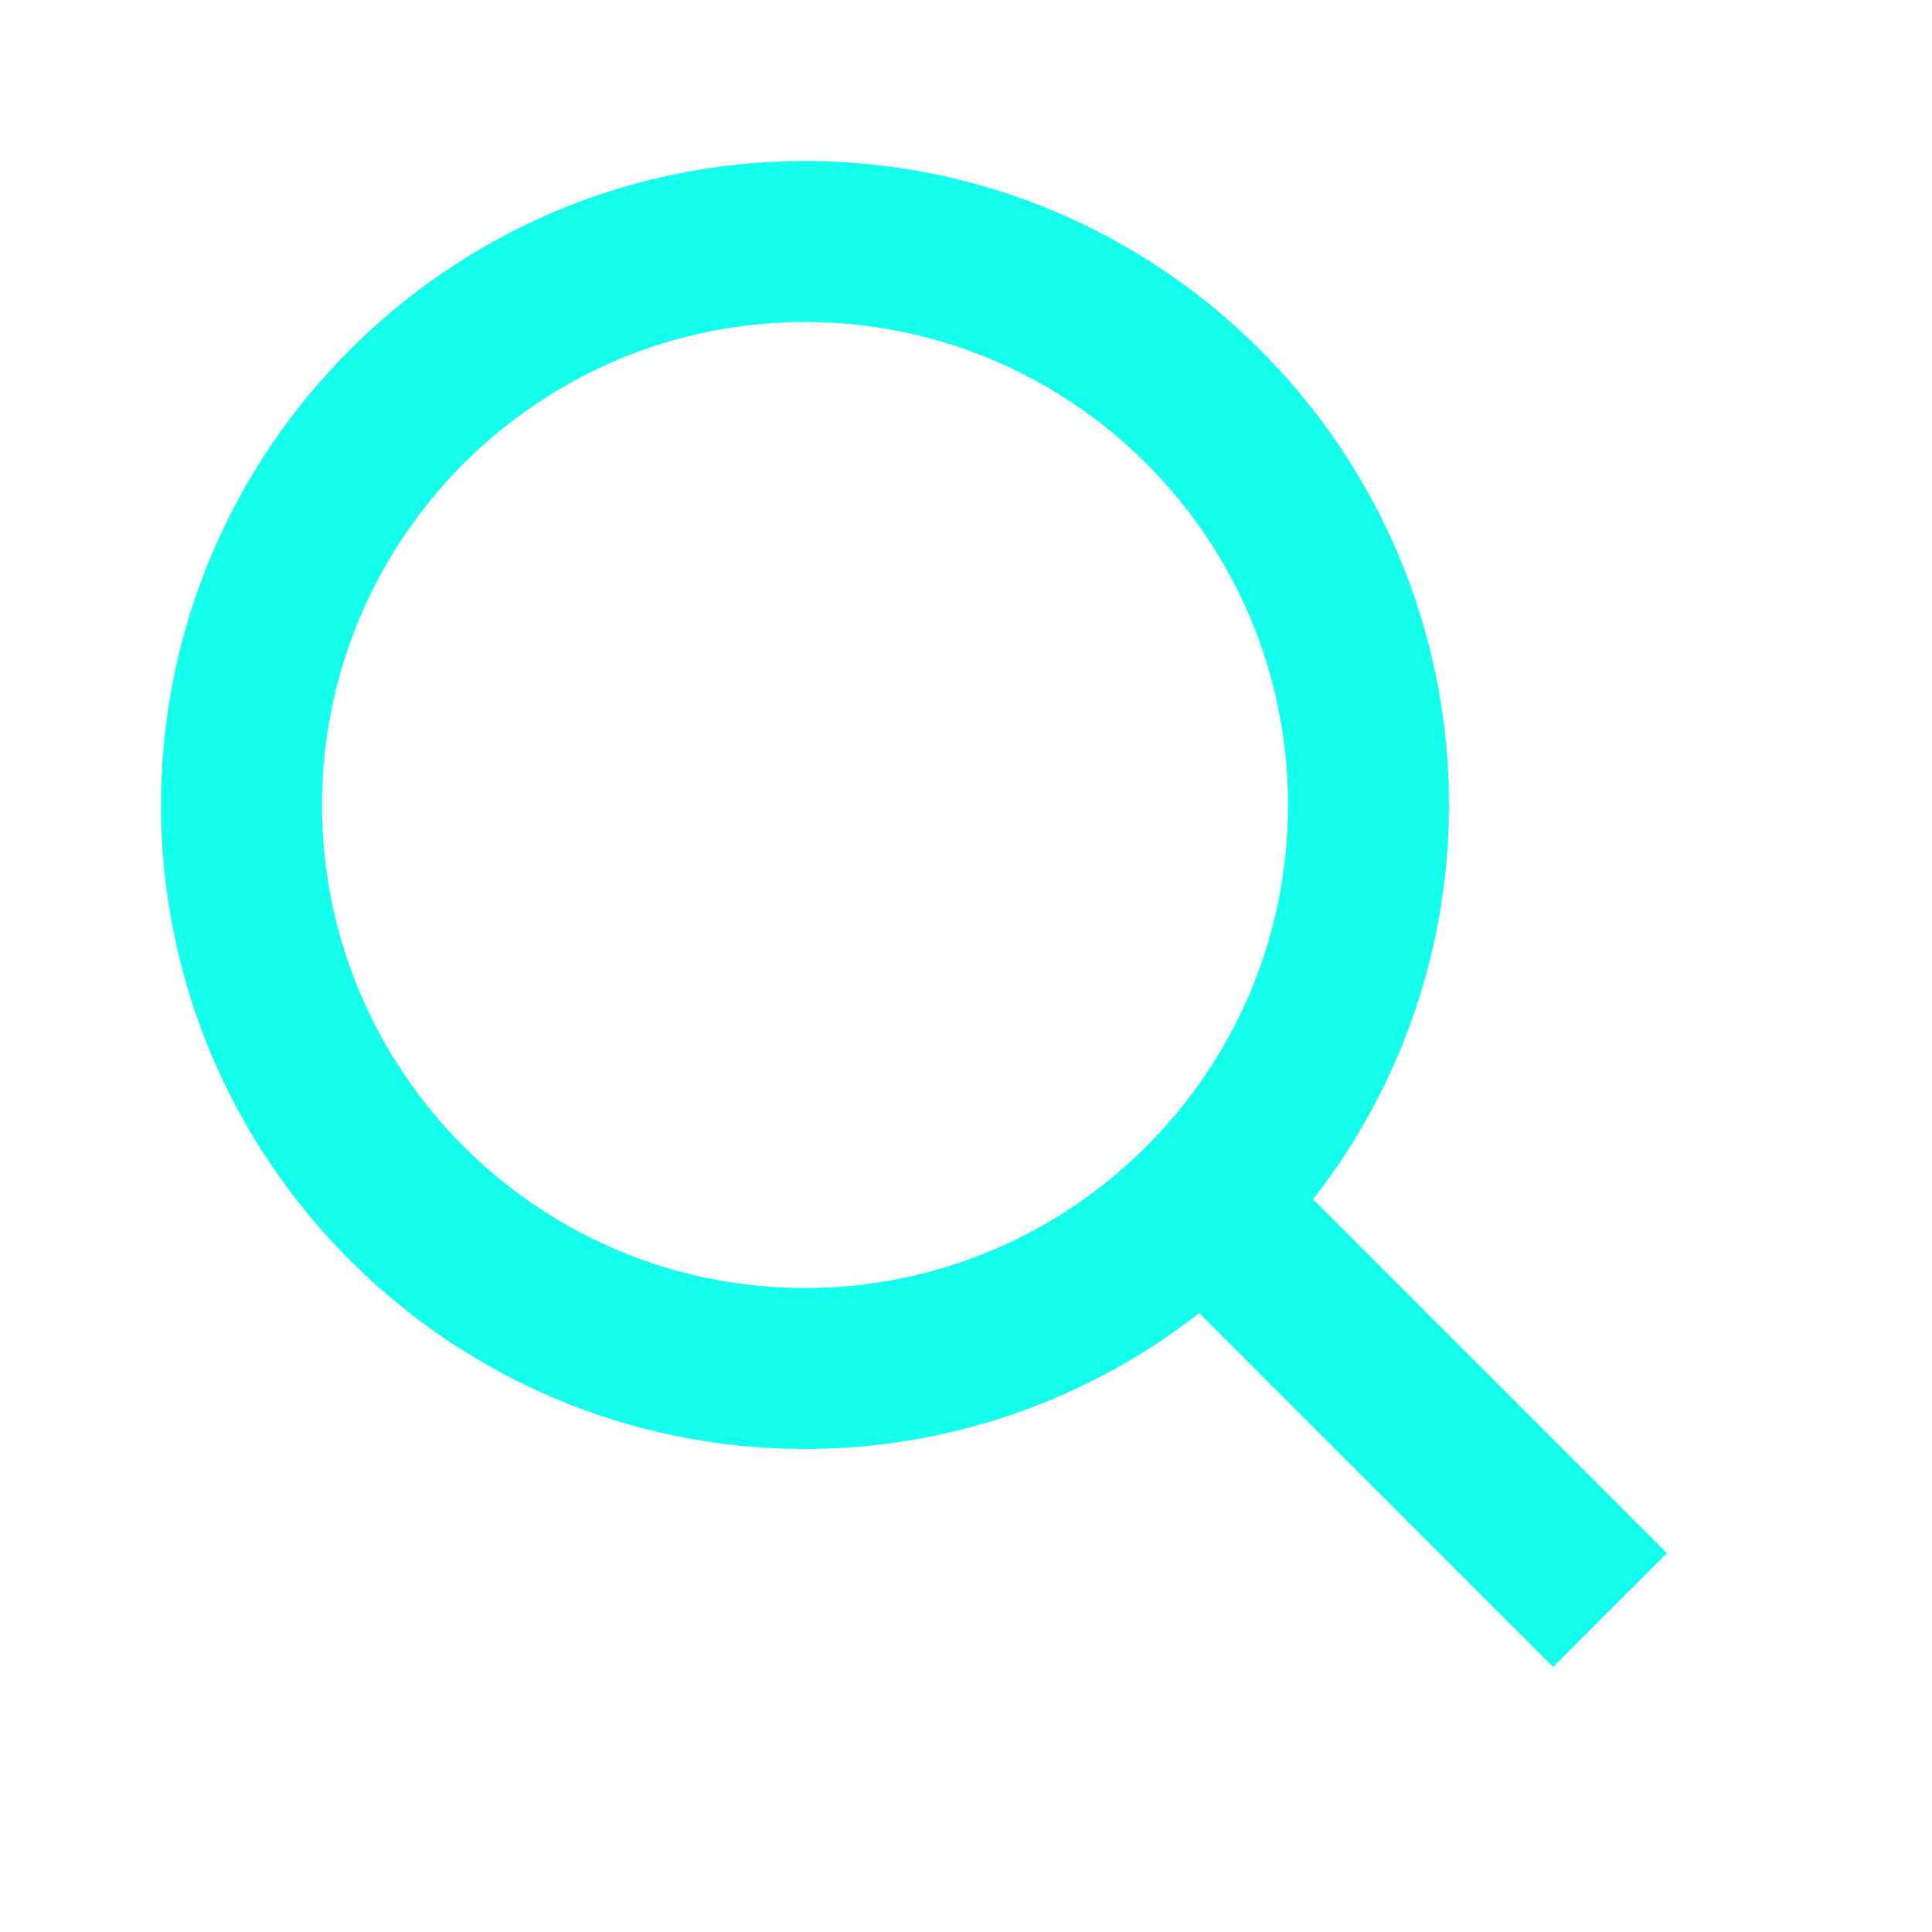
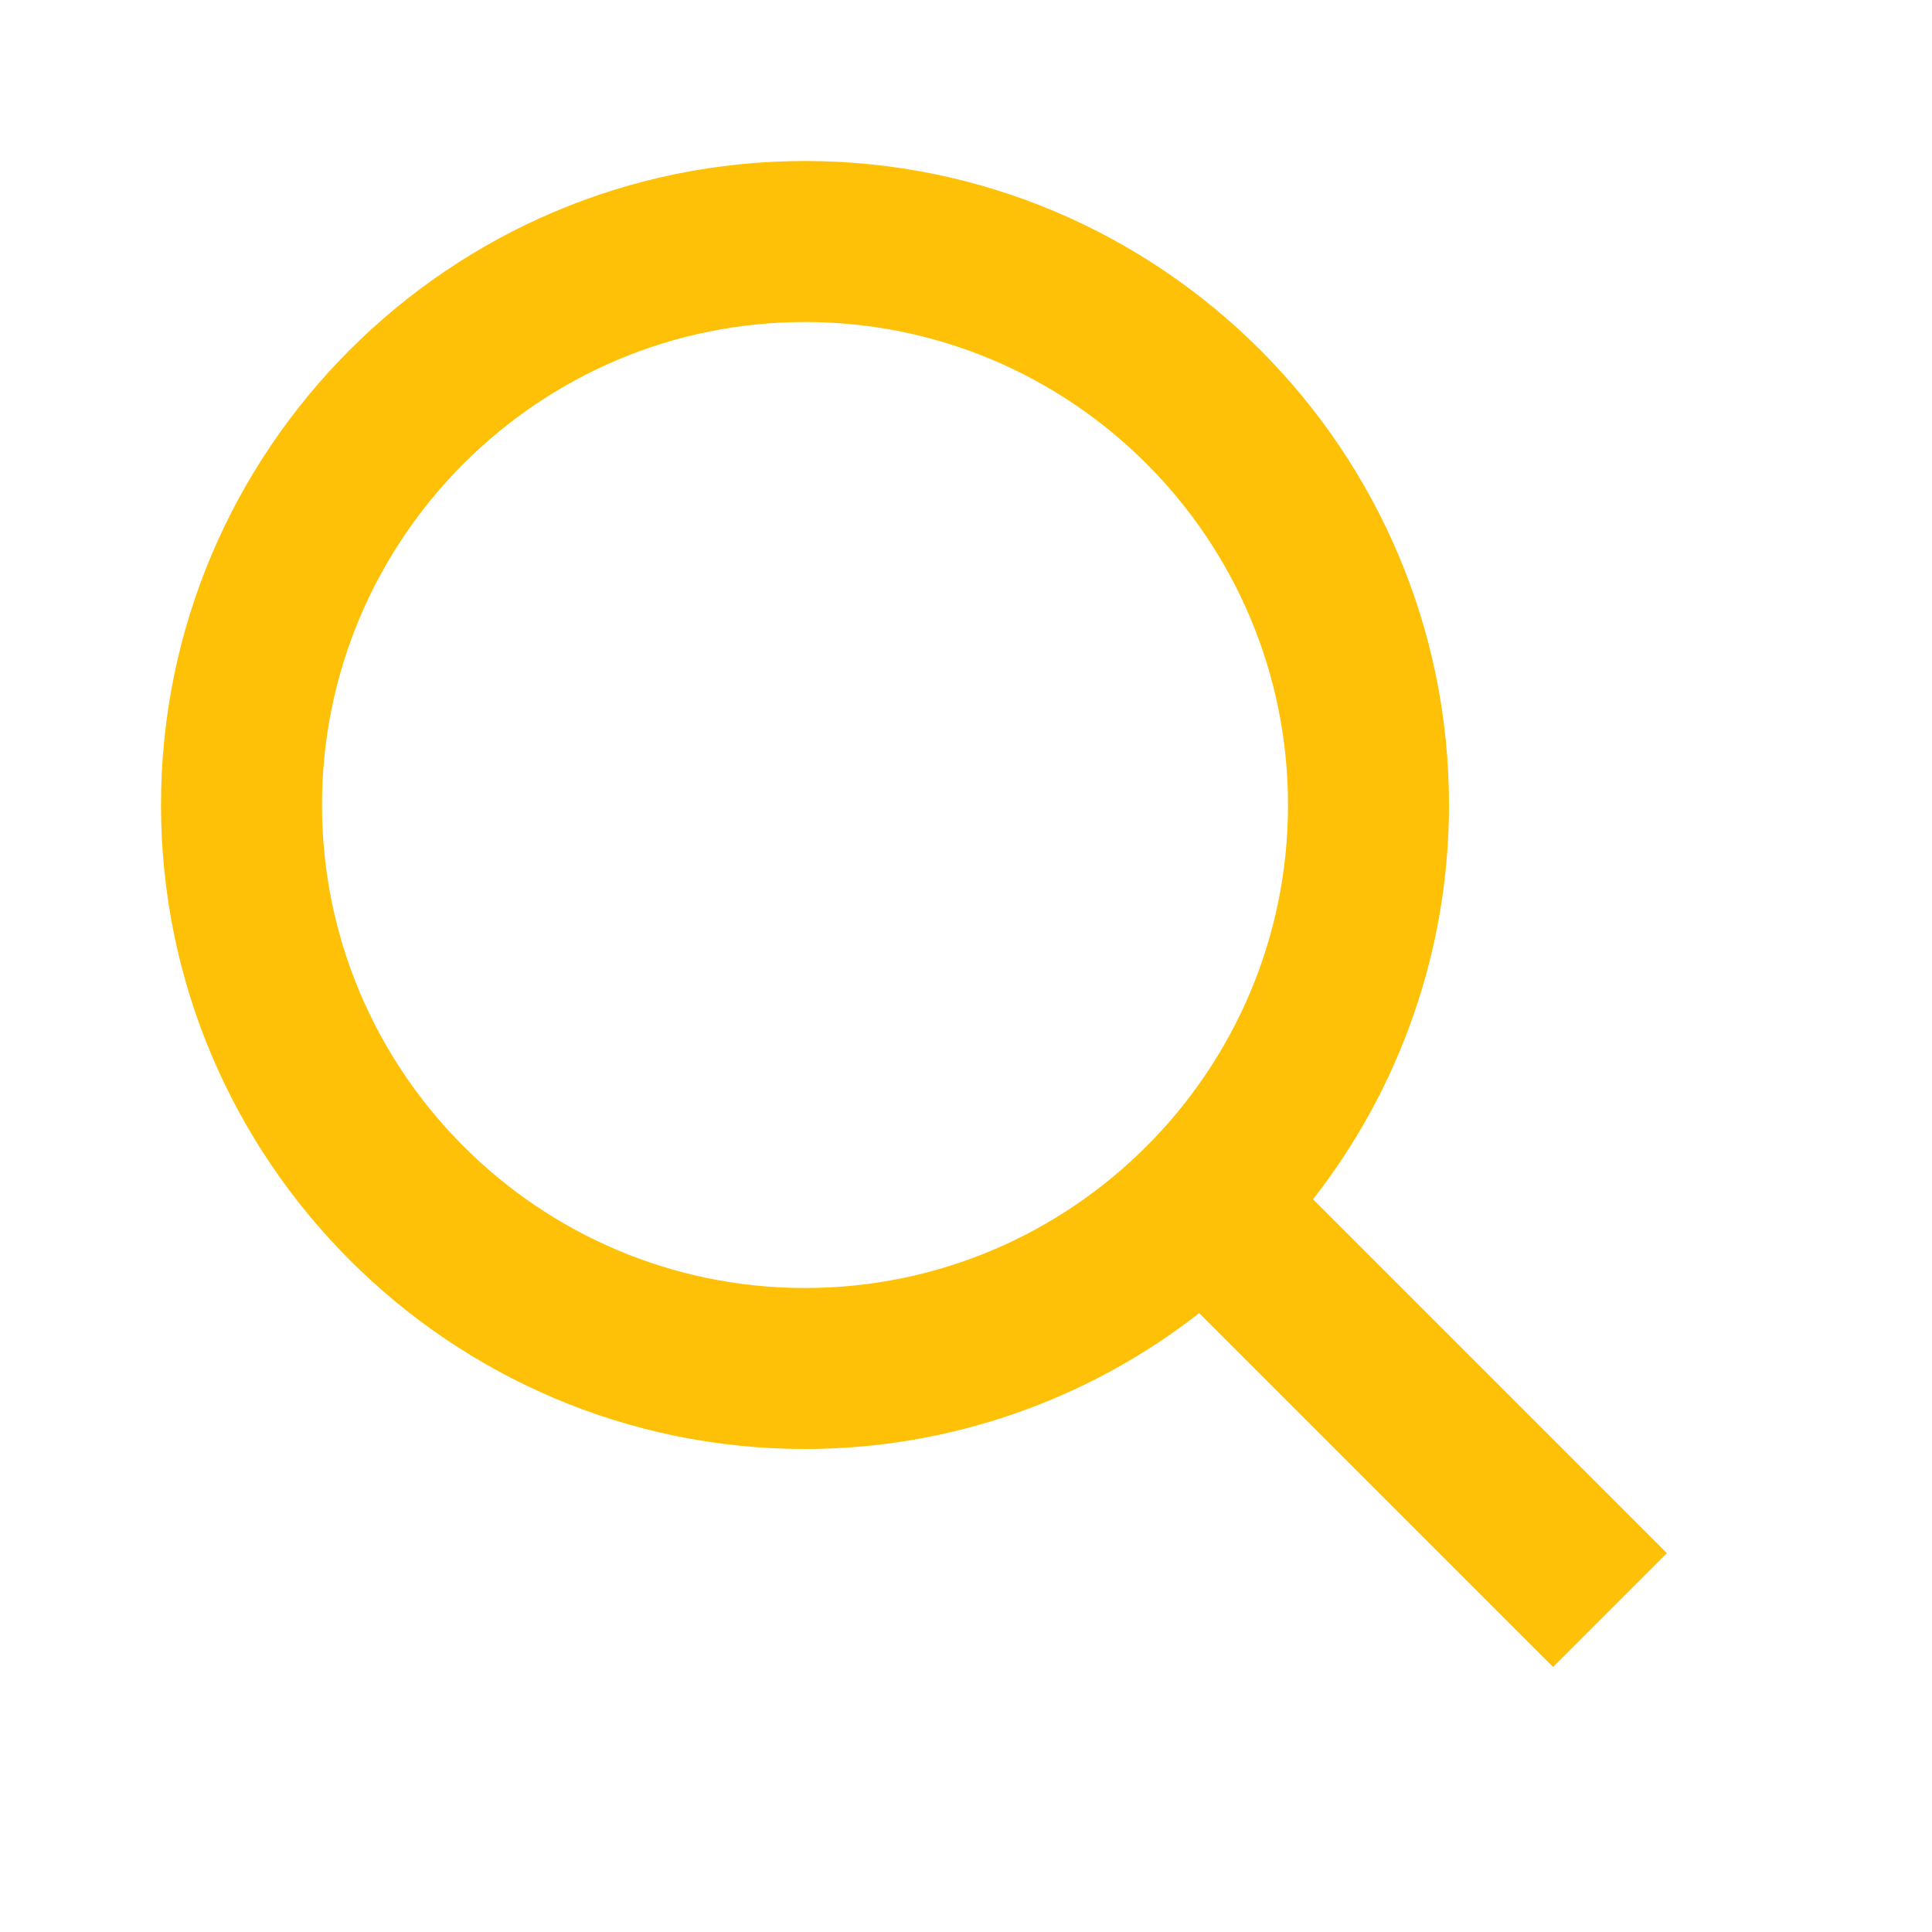
<svg xmlns="http://www.w3.org/2000/svg" width="24" height="24" viewBox="0 0 24 24" fill="none">
-   <path d="M10 18C11.775 18 13.499 17.405 14.897 16.312L19.293 20.708L20.707 19.294L16.311 14.898C17.405 13.5 18 11.775 18 10C18 5.589 14.411 2 10 2C5.589 2 2 5.589 2 10C2 14.411 5.589 18 10 18ZM10 4C13.309 4 16 6.691 16 10C16 13.309 13.309 16 10 16C6.691 16 4 13.309 4 10C4 6.691 6.691 4 10 4Z" fill="#14FFEC" />
+   <path d="M10 18C11.775 18 13.499 17.405 14.897 16.312L19.293 20.708L20.707 19.294L16.311 14.898C17.405 13.5 18 11.775 18 10C18 5.589 14.411 2 10 2C5.589 2 2 5.589 2 10C2 14.411 5.589 18 10 18ZM10 4C13.309 4 16 6.691 16 10C16 13.309 13.309 16 10 16C6.691 16 4 13.309 4 10C4 6.691 6.691 4 10 4Z" fill="#FFC107" />
</svg>
